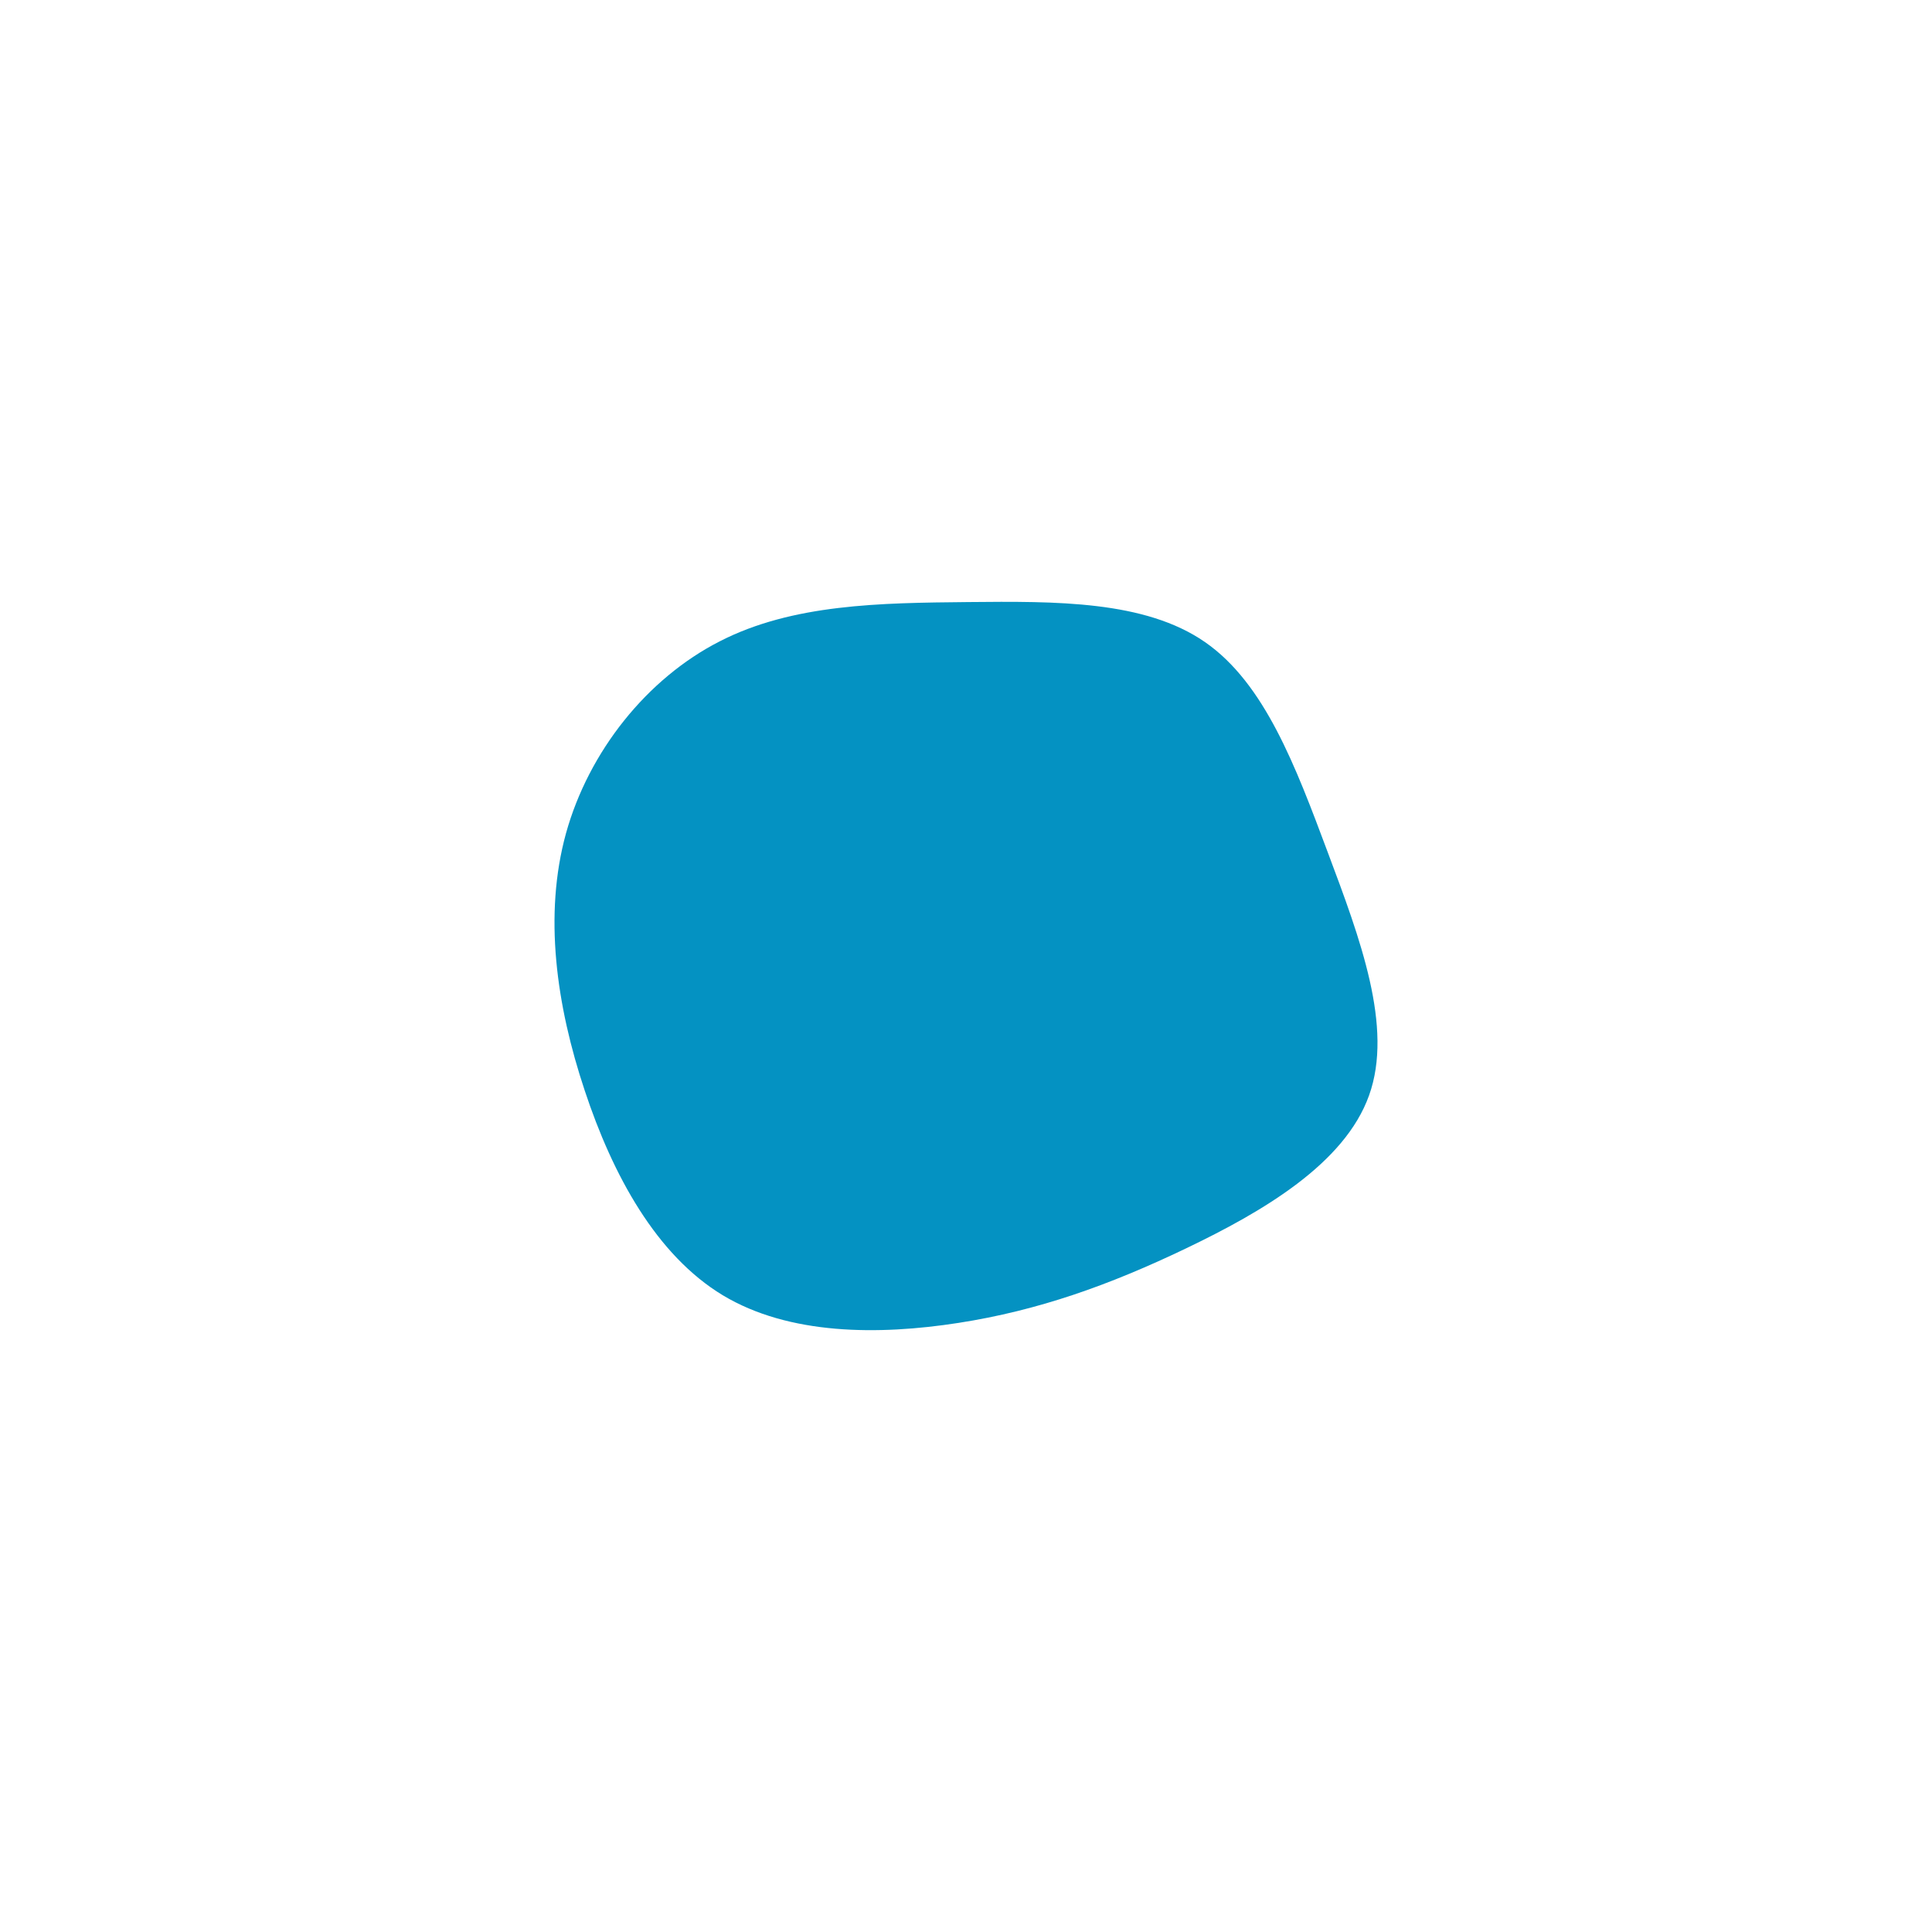
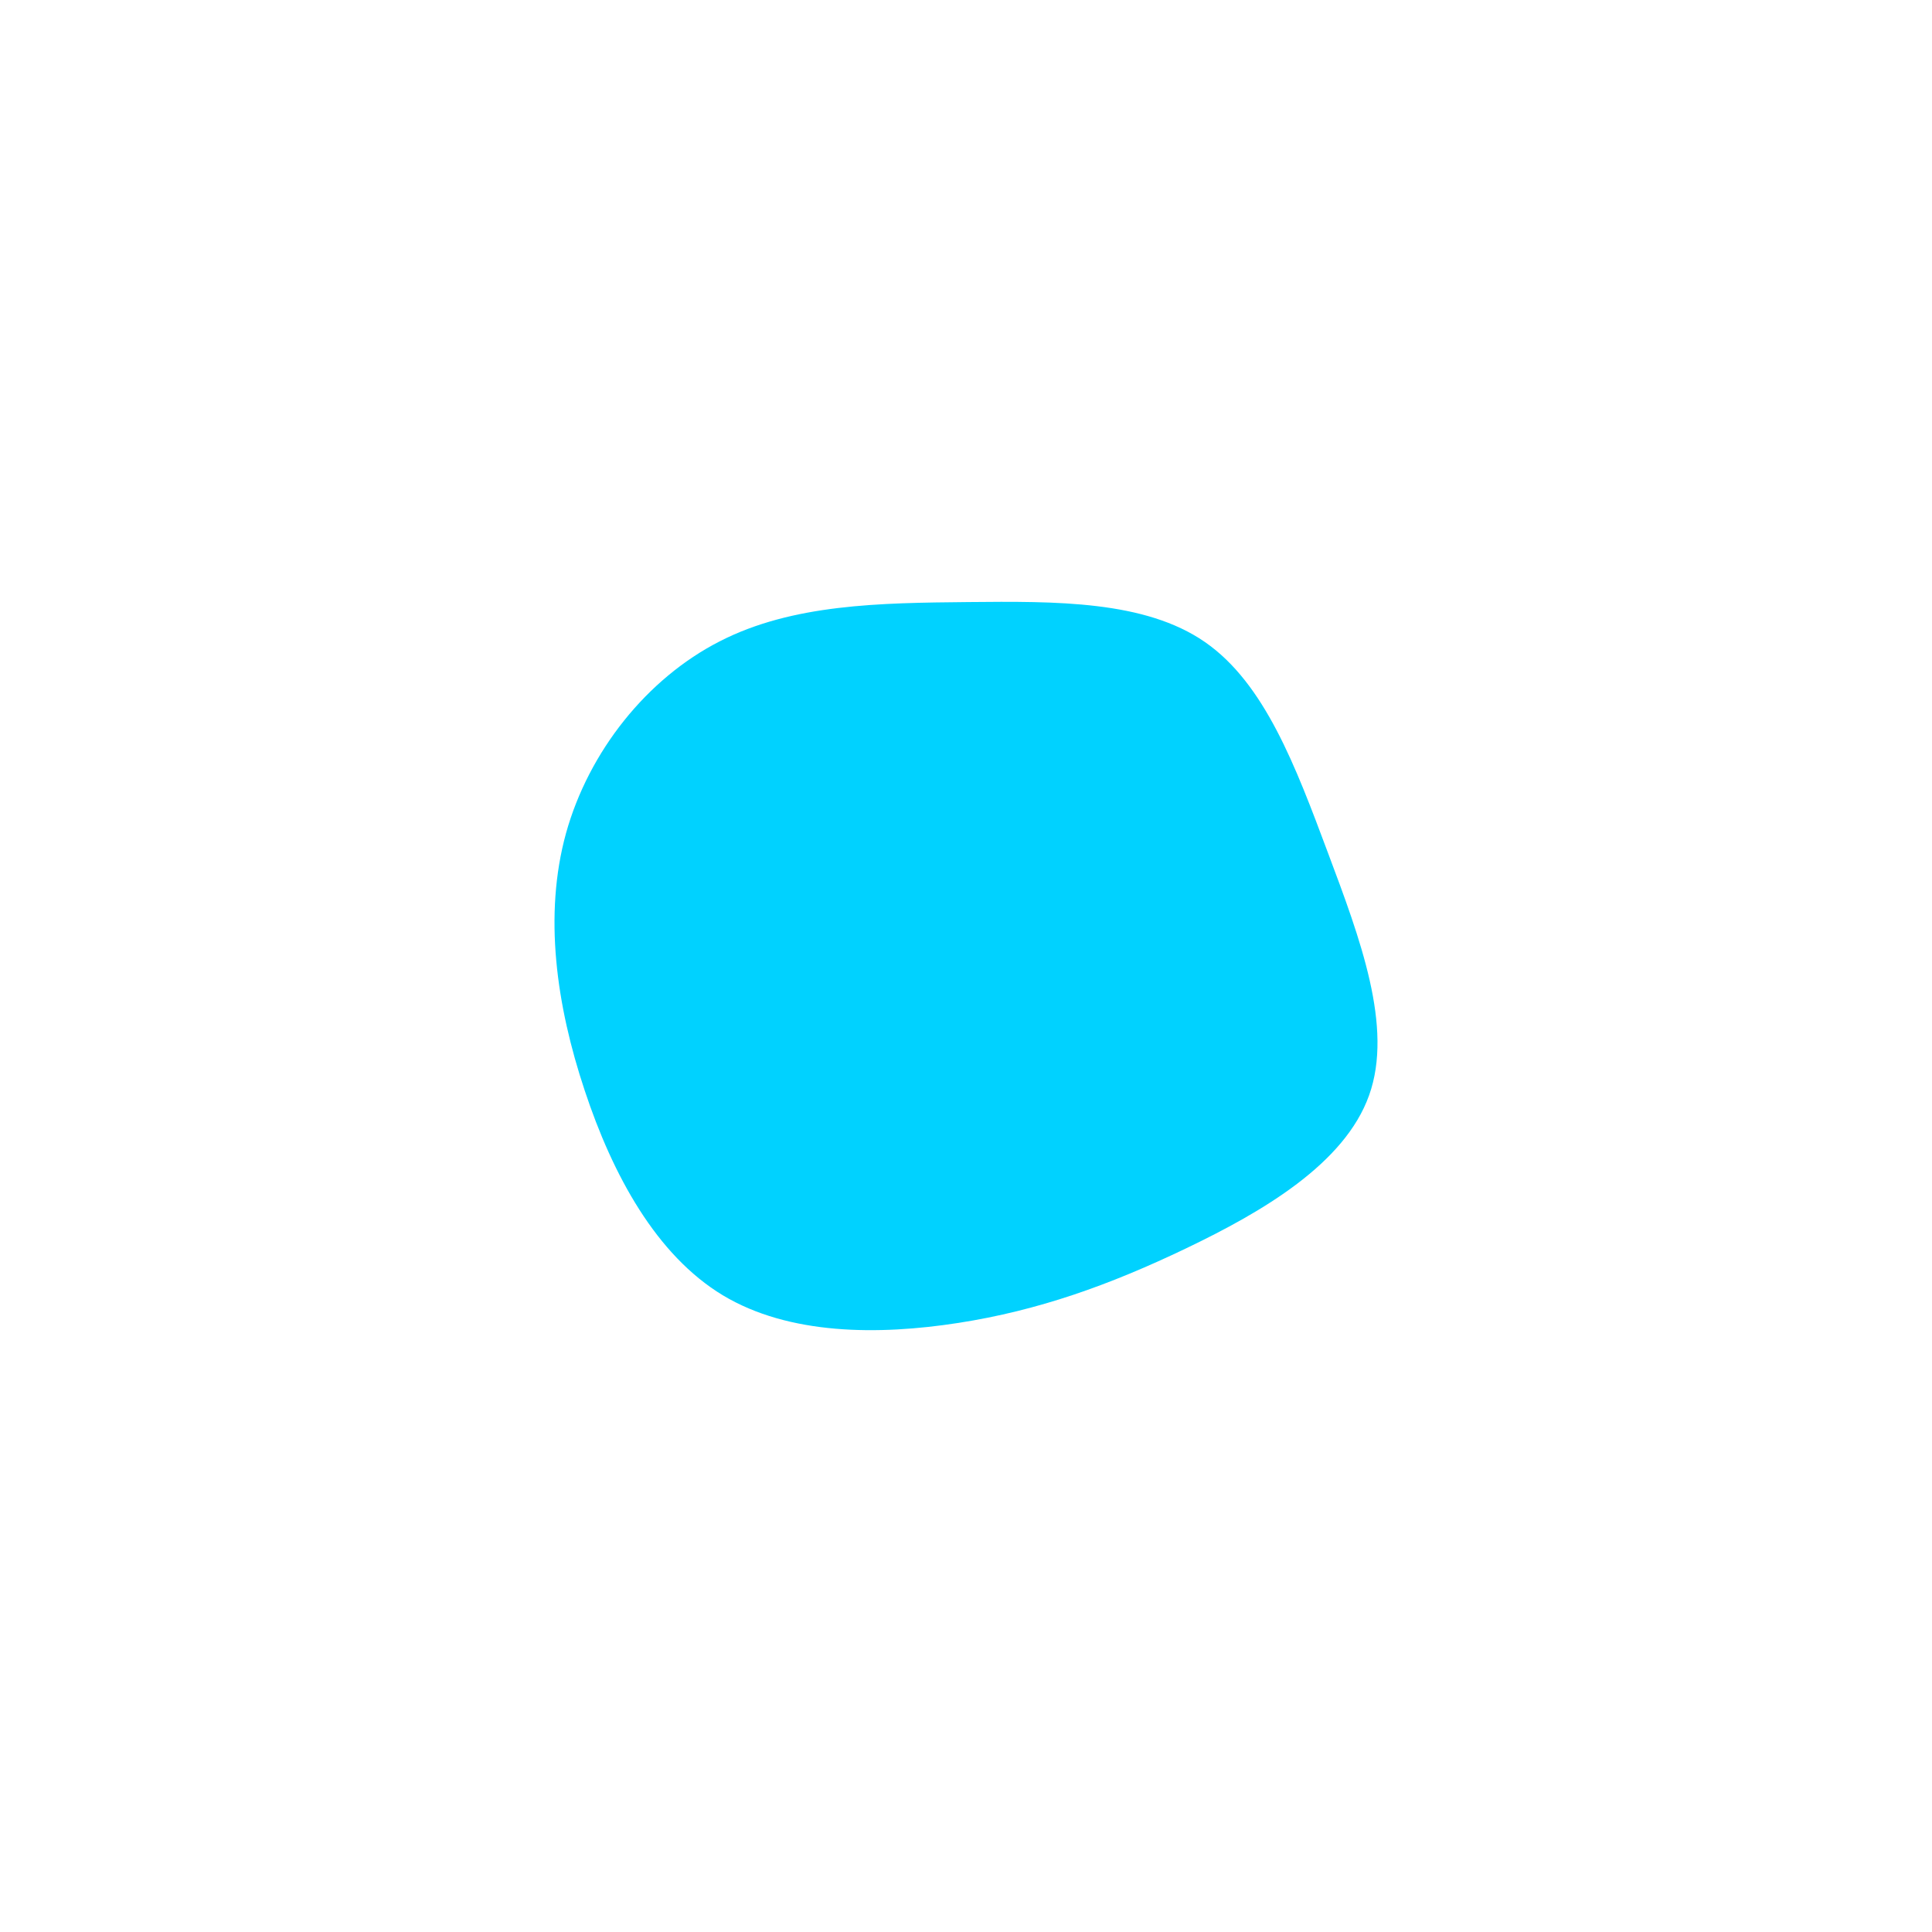
<svg xmlns="http://www.w3.org/2000/svg" id="visual" viewBox="0 0 900 600" width="1100" height="1100" version="1.1">
  <g transform="translate(450.6682 300.263)">
-     <path d="M110.6 -151.2C138.5 -131.9 152.9 -93.2 167.9 -53.1C182.9 -13.1 198.5 28.2 187.1 60C175.7 91.9 137.5 114.2 101.8 131.3C66.1 148.4 33.1 160.2 -4.2 166C-41.5 171.8 -83.1 171.7 -114 153.1C-144.9 134.4 -165.2 97.3 -178.3 57.7C-191.5 18.1 -197.5 -24 -187 -62.1C-176.4 -100.2 -149.3 -134.2 -115.4 -151.5C-81.5 -168.9 -40.8 -169.4 0.3 -169.8C41.3 -170.2 82.7 -170.5 110.6 -151.2" fill="#0492c2" />
+     <path d="M110.6 -151.2C138.5 -131.9 152.9 -93.2 167.9 -53.1C182.9 -13.1 198.5 28.2 187.1 60C175.7 91.9 137.5 114.2 101.8 131.3C66.1 148.4 33.1 160.2 -4.2 166C-41.5 171.8 -83.1 171.7 -114 153.1C-144.9 134.4 -165.2 97.3 -178.3 57.7C-191.5 18.1 -197.5 -24 -187 -62.1C-176.4 -100.2 -149.3 -134.2 -115.4 -151.5C-81.5 -168.9 -40.8 -169.4 0.3 -169.8C41.3 -170.2 82.7 -170.5 110.6 -151.2" fill="#00D2FF" />
  </g>
</svg>
